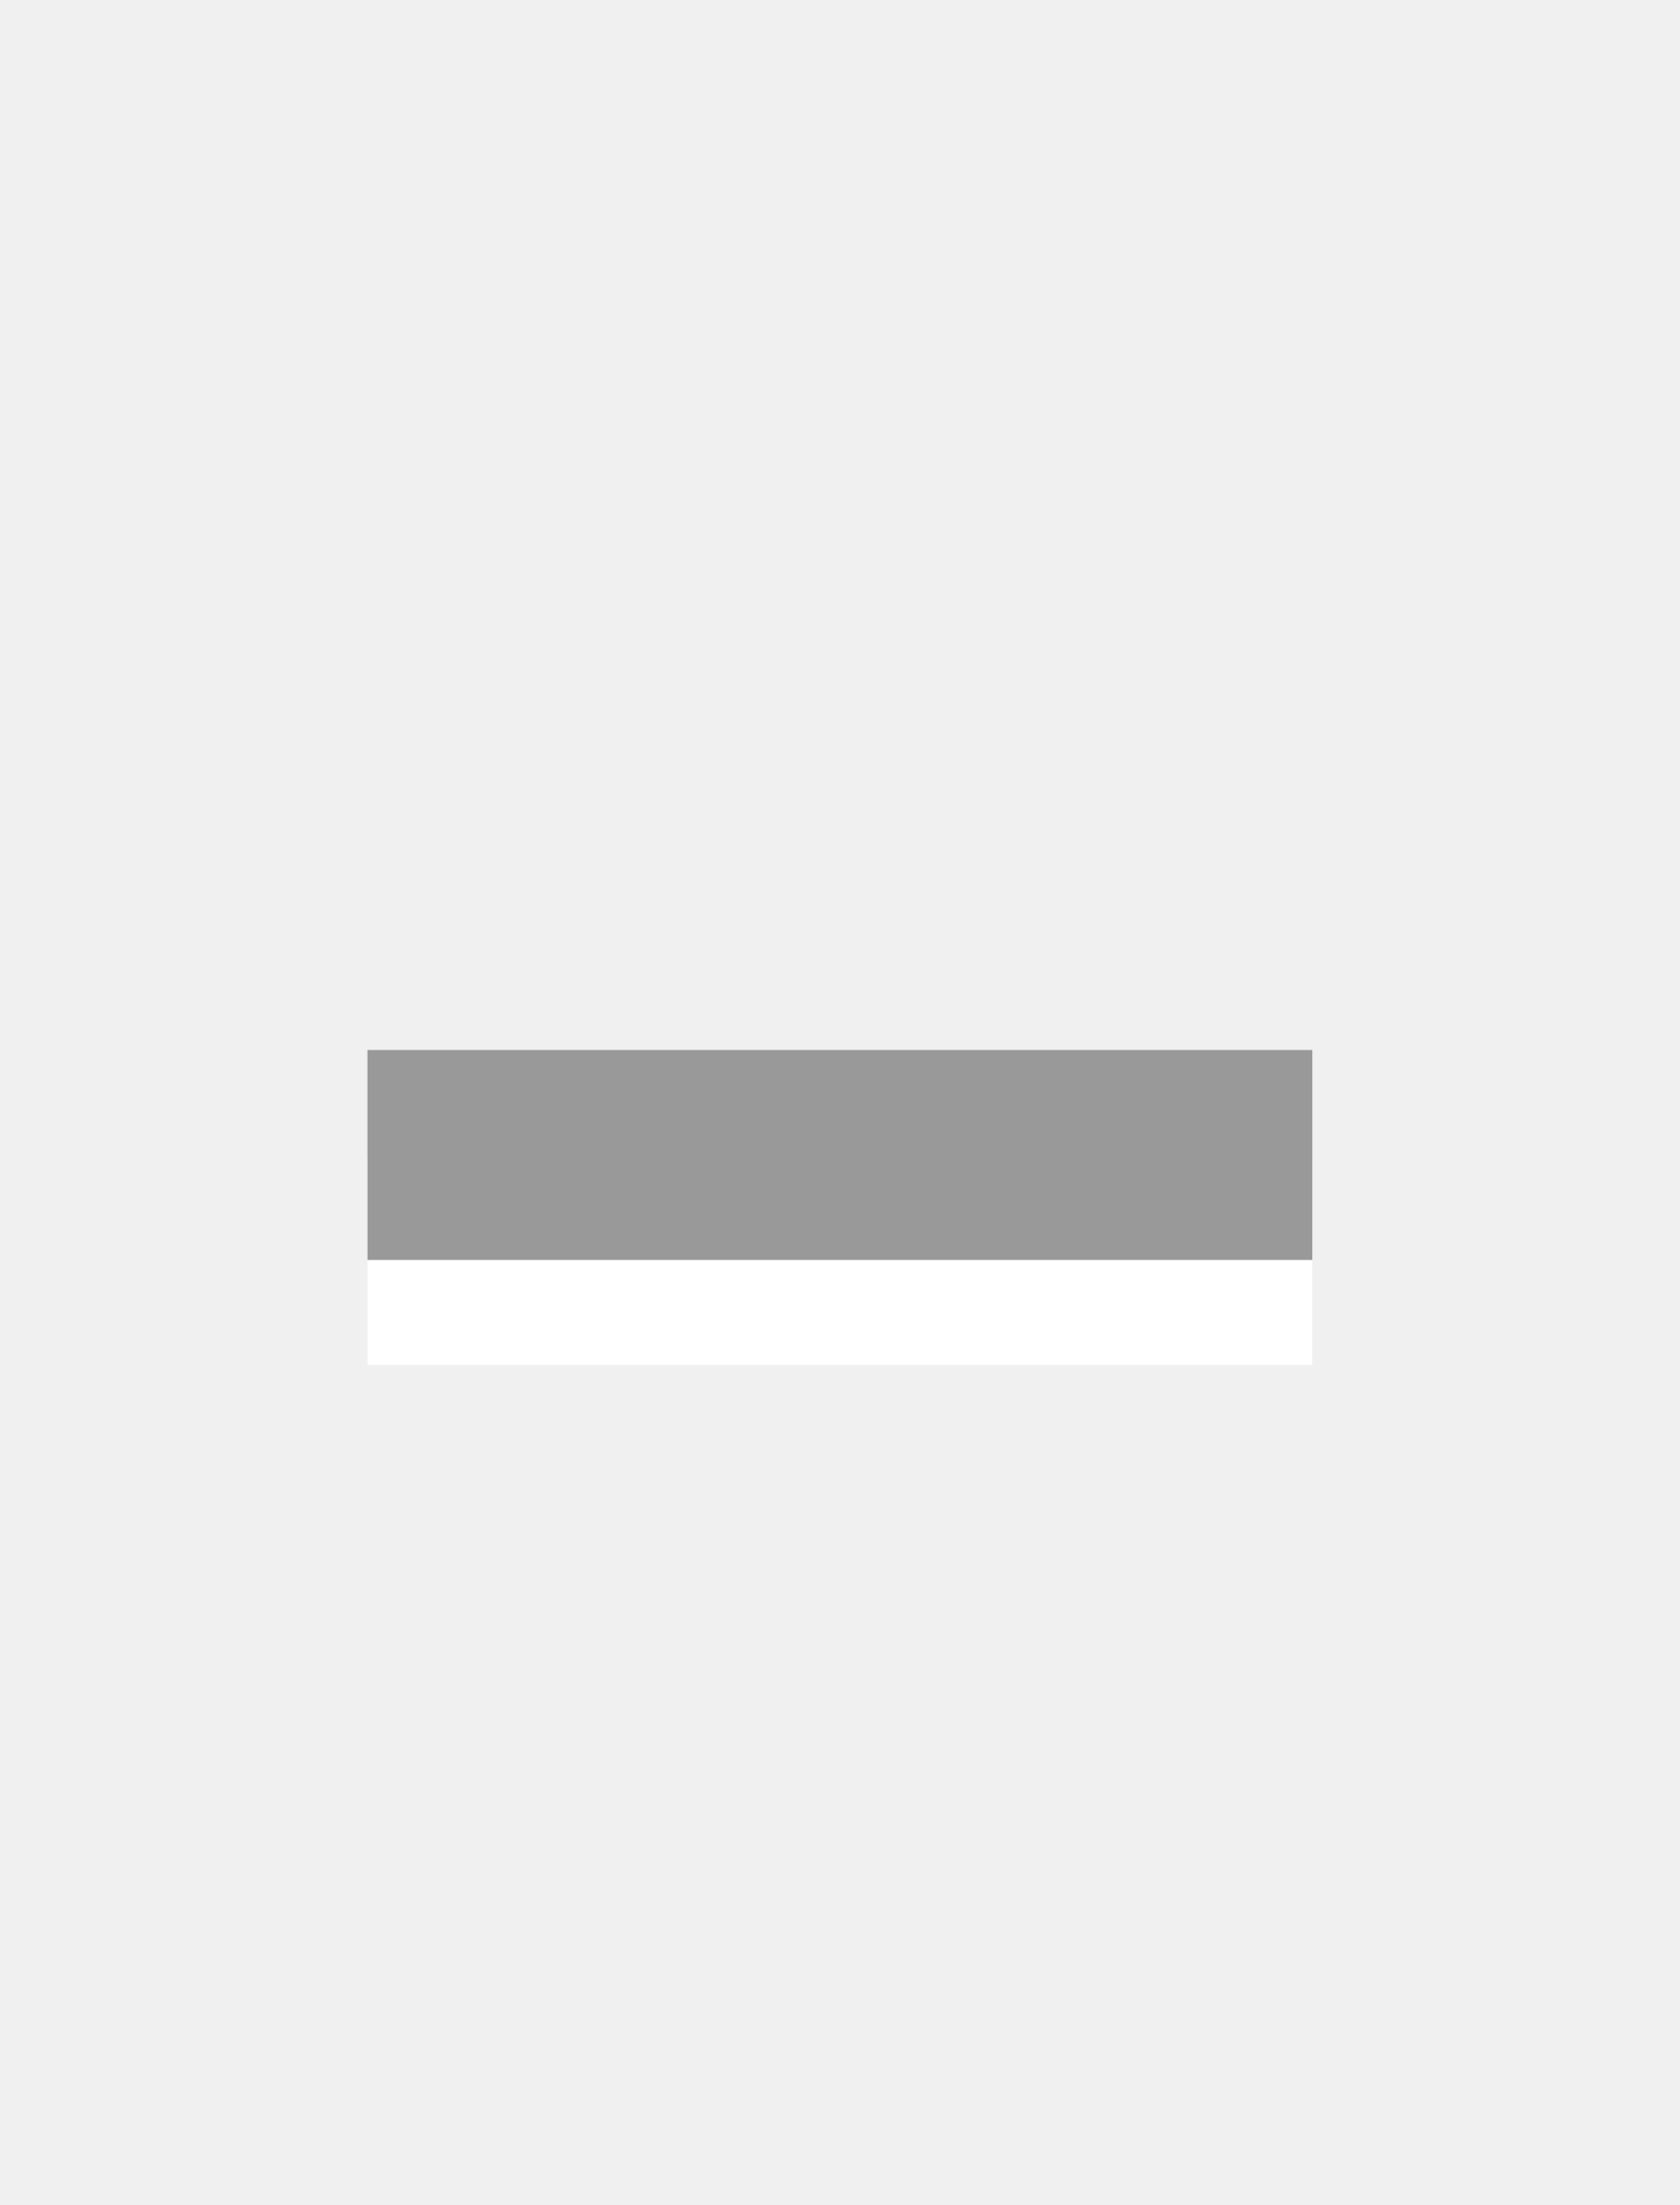
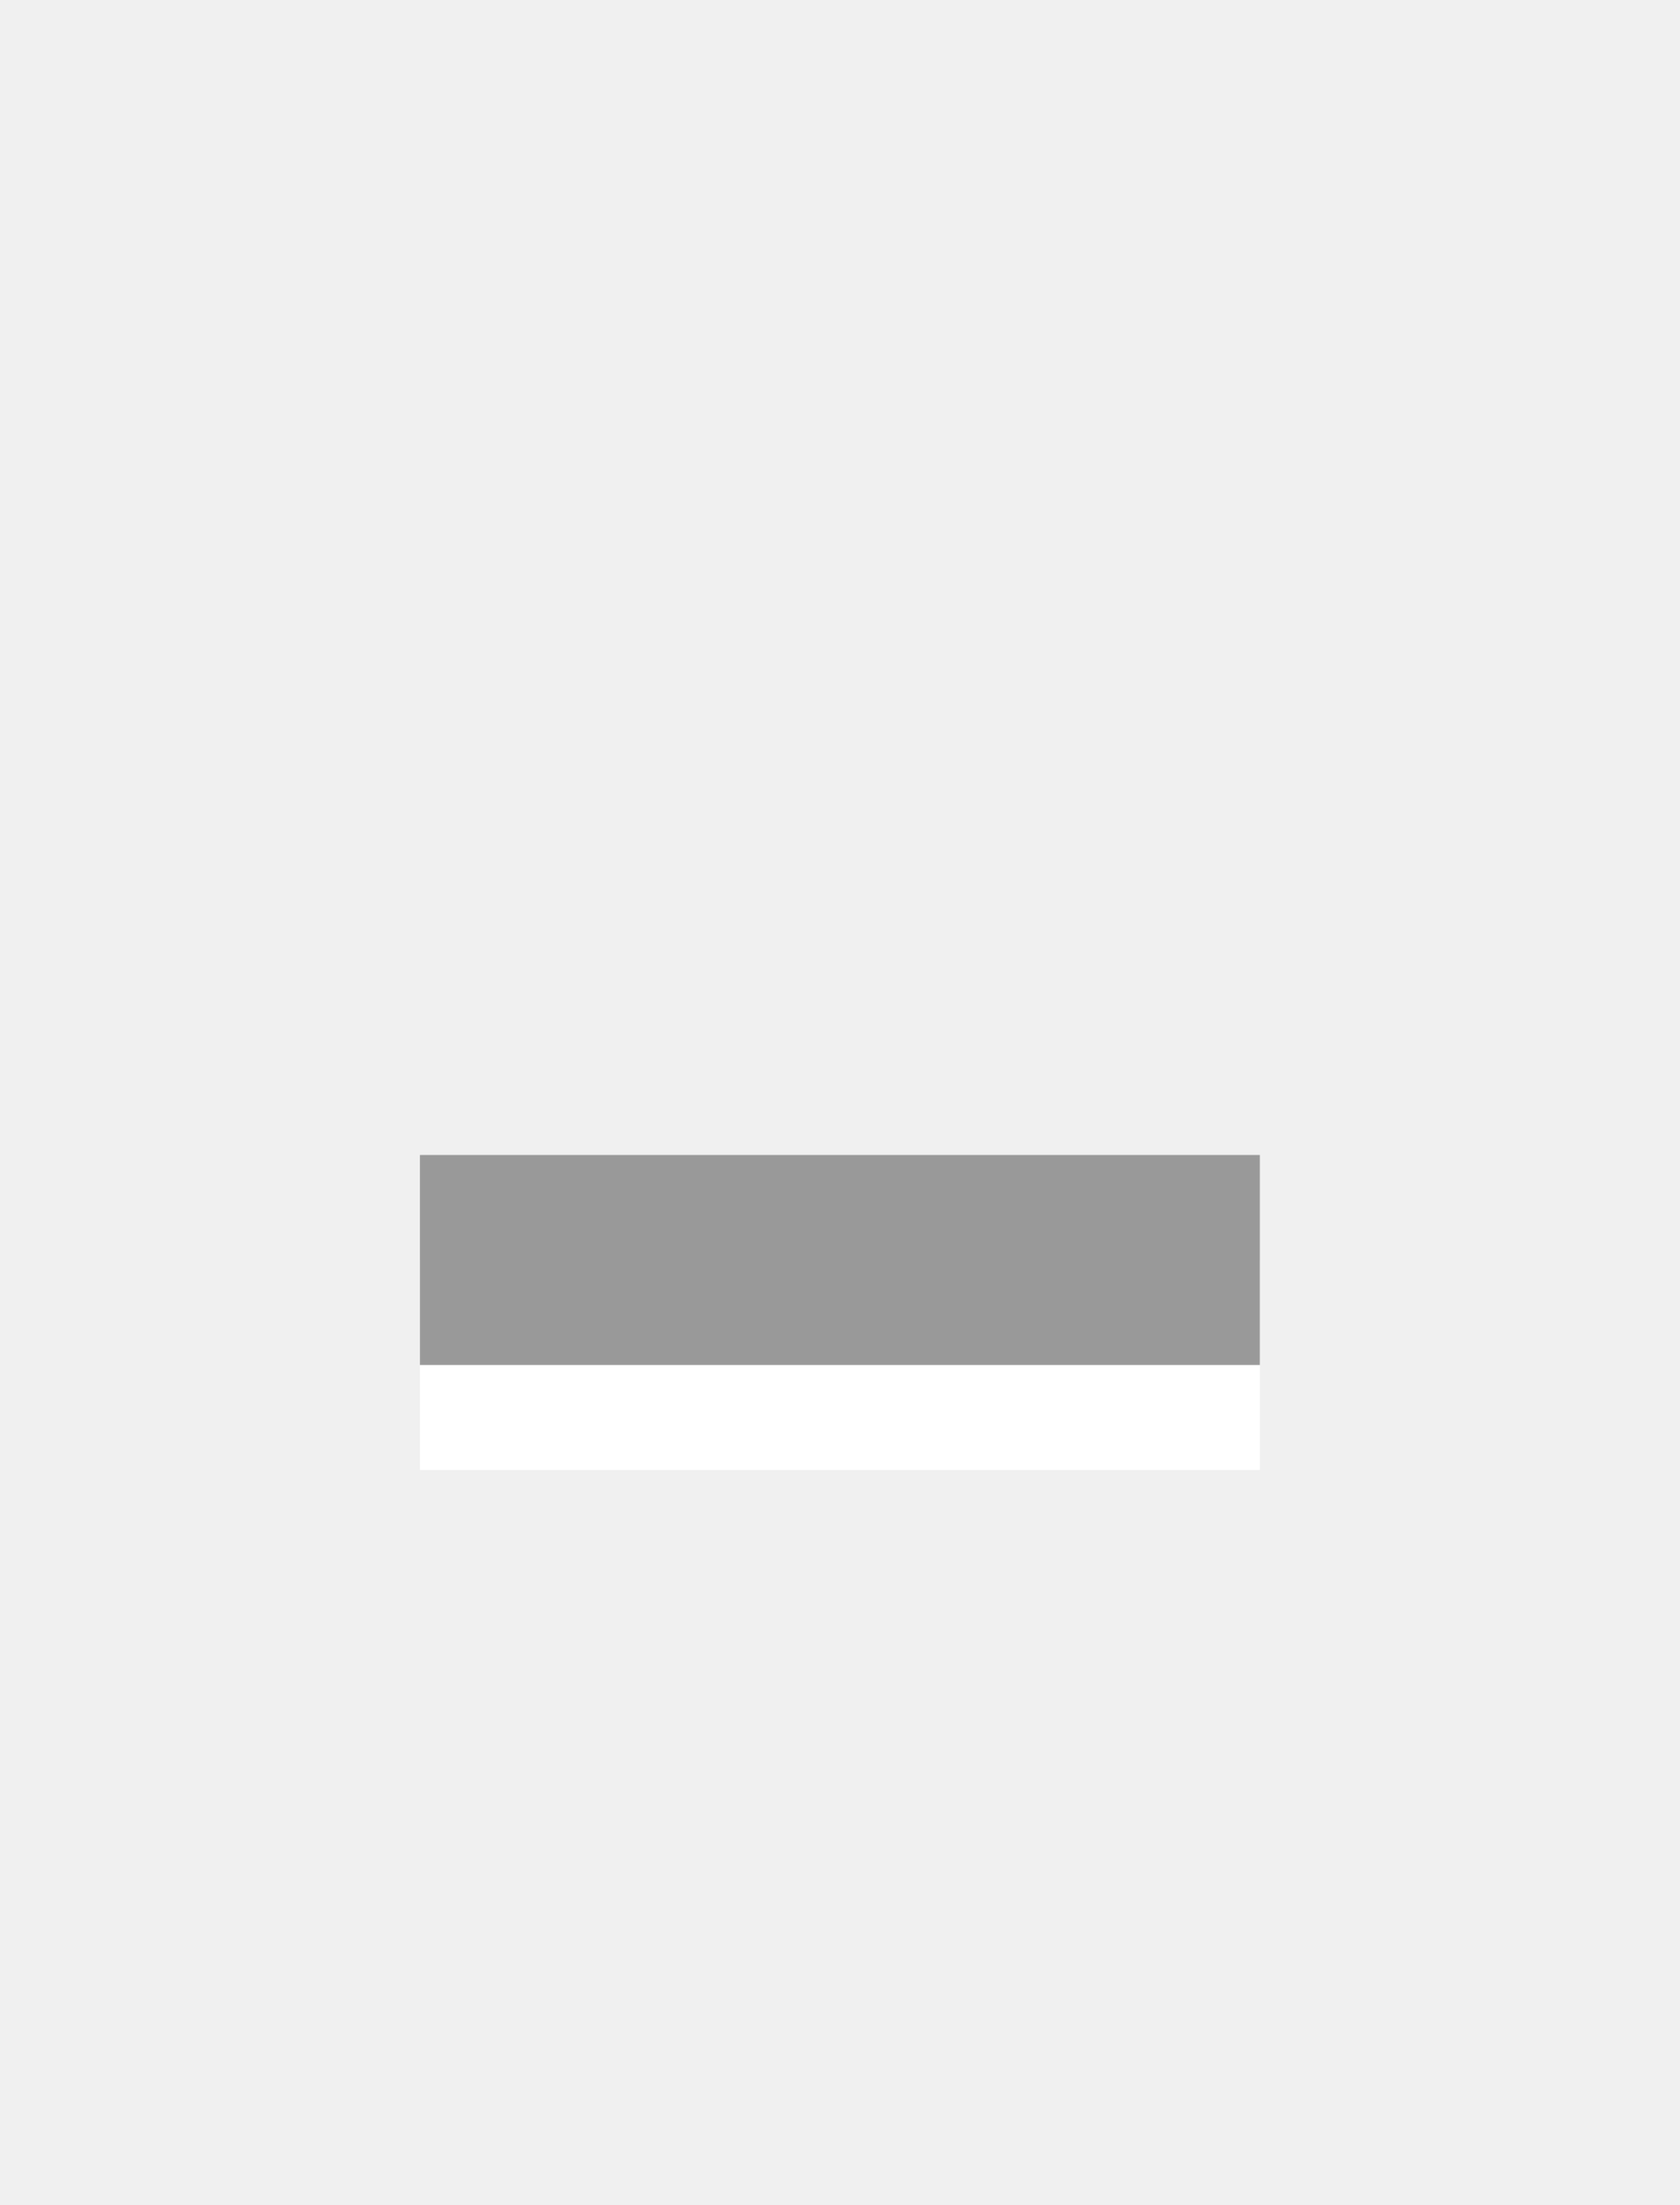
<svg xmlns="http://www.w3.org/2000/svg" height="21" width="16" version="1.1" id="svg2">
  <defs id="defs4">
    <linearGradient id="a" y2="12.083" gradientUnits="userSpaceOnUse" x2="11.17" gradientTransform="matrix(.70711 .70711 -.70711 .70711 10.121 -2.435)" y1="7.844" x1="6.931">
      <stop offset="0" id="stop7" />
      <stop stop-color="#646464" offset="1" id="stop9" />
    </linearGradient>
  </defs>
-   <rect y="11" x="3.5" height="2" width="9" id="rect3757" style="fill:#ffffff;fill-opacity:1;stroke:none" />
-   <rect style="fill:#999999;fill-opacity:1;stroke:none" id="rect2987" width="9" height="2" x="3.5" y="10" />
+   <rect y="12" x="4" height="2" width="8" id="rect3757" style="fill:#ffffff;fill-opacity:1;stroke:none" />
+   <rect style="fill:#999999;fill-opacity:1;stroke:none" id="rect2987" width="8" height="2" x="4" y="11" />
</svg>
